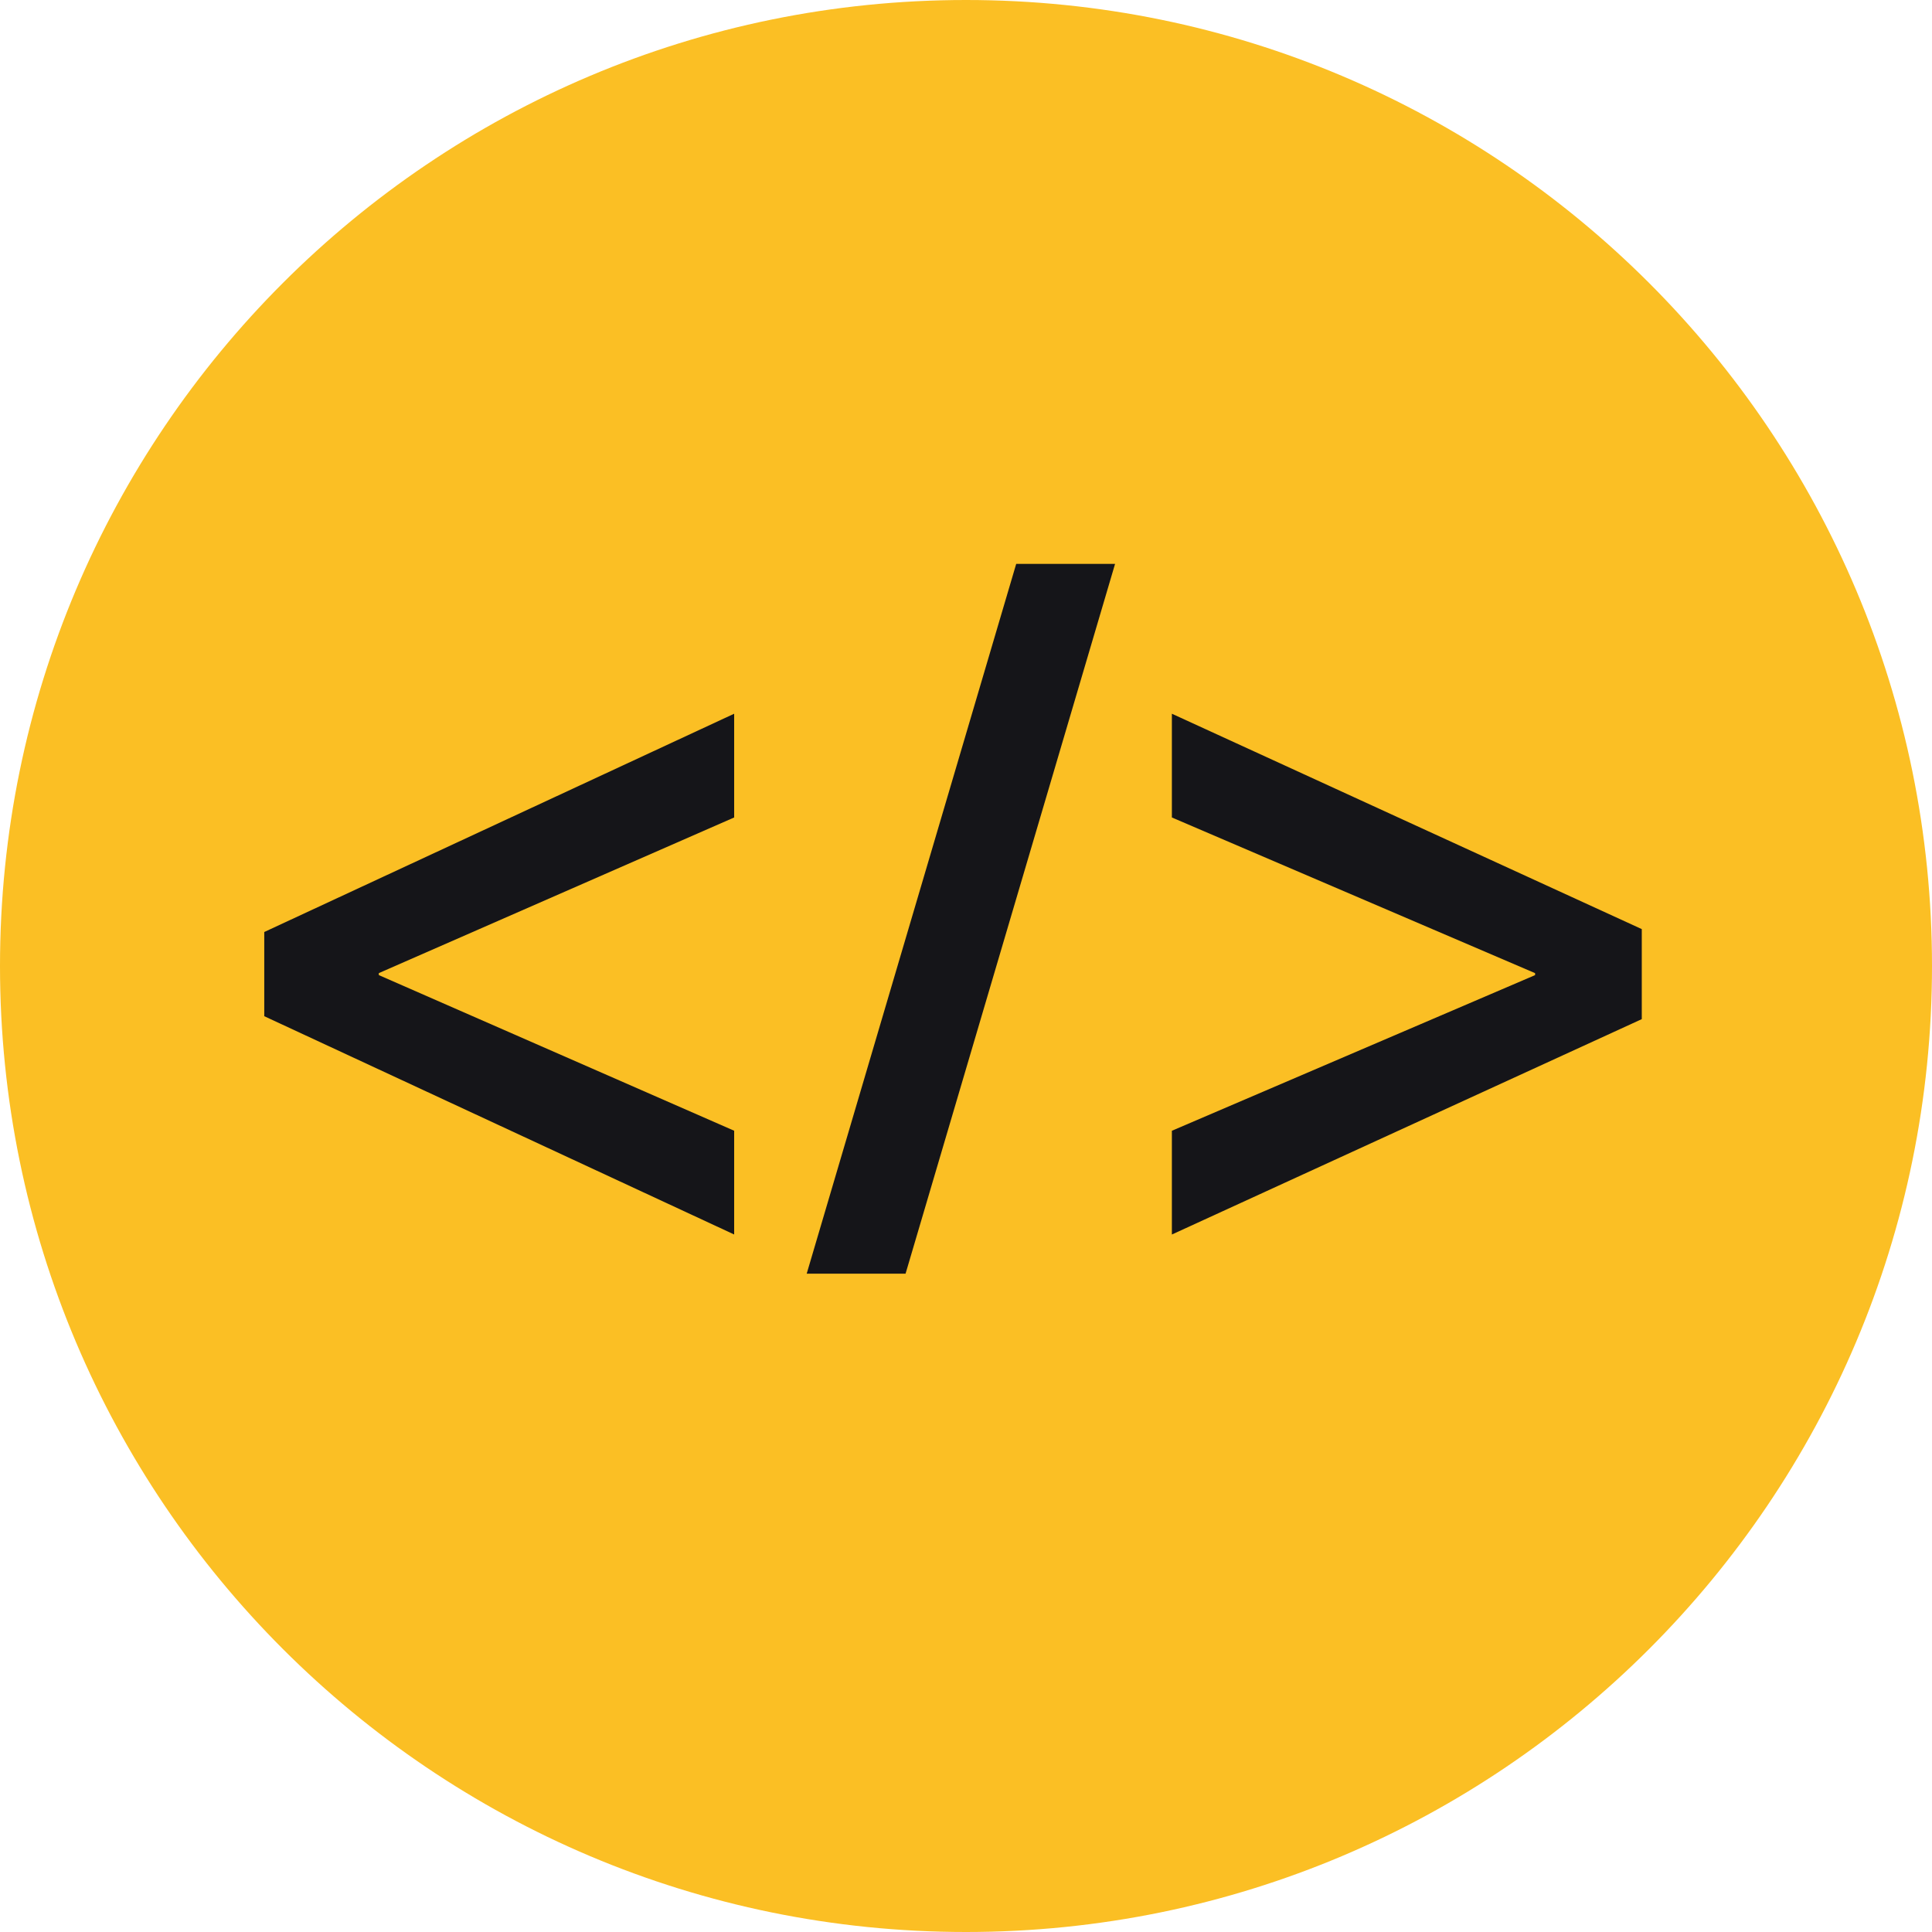
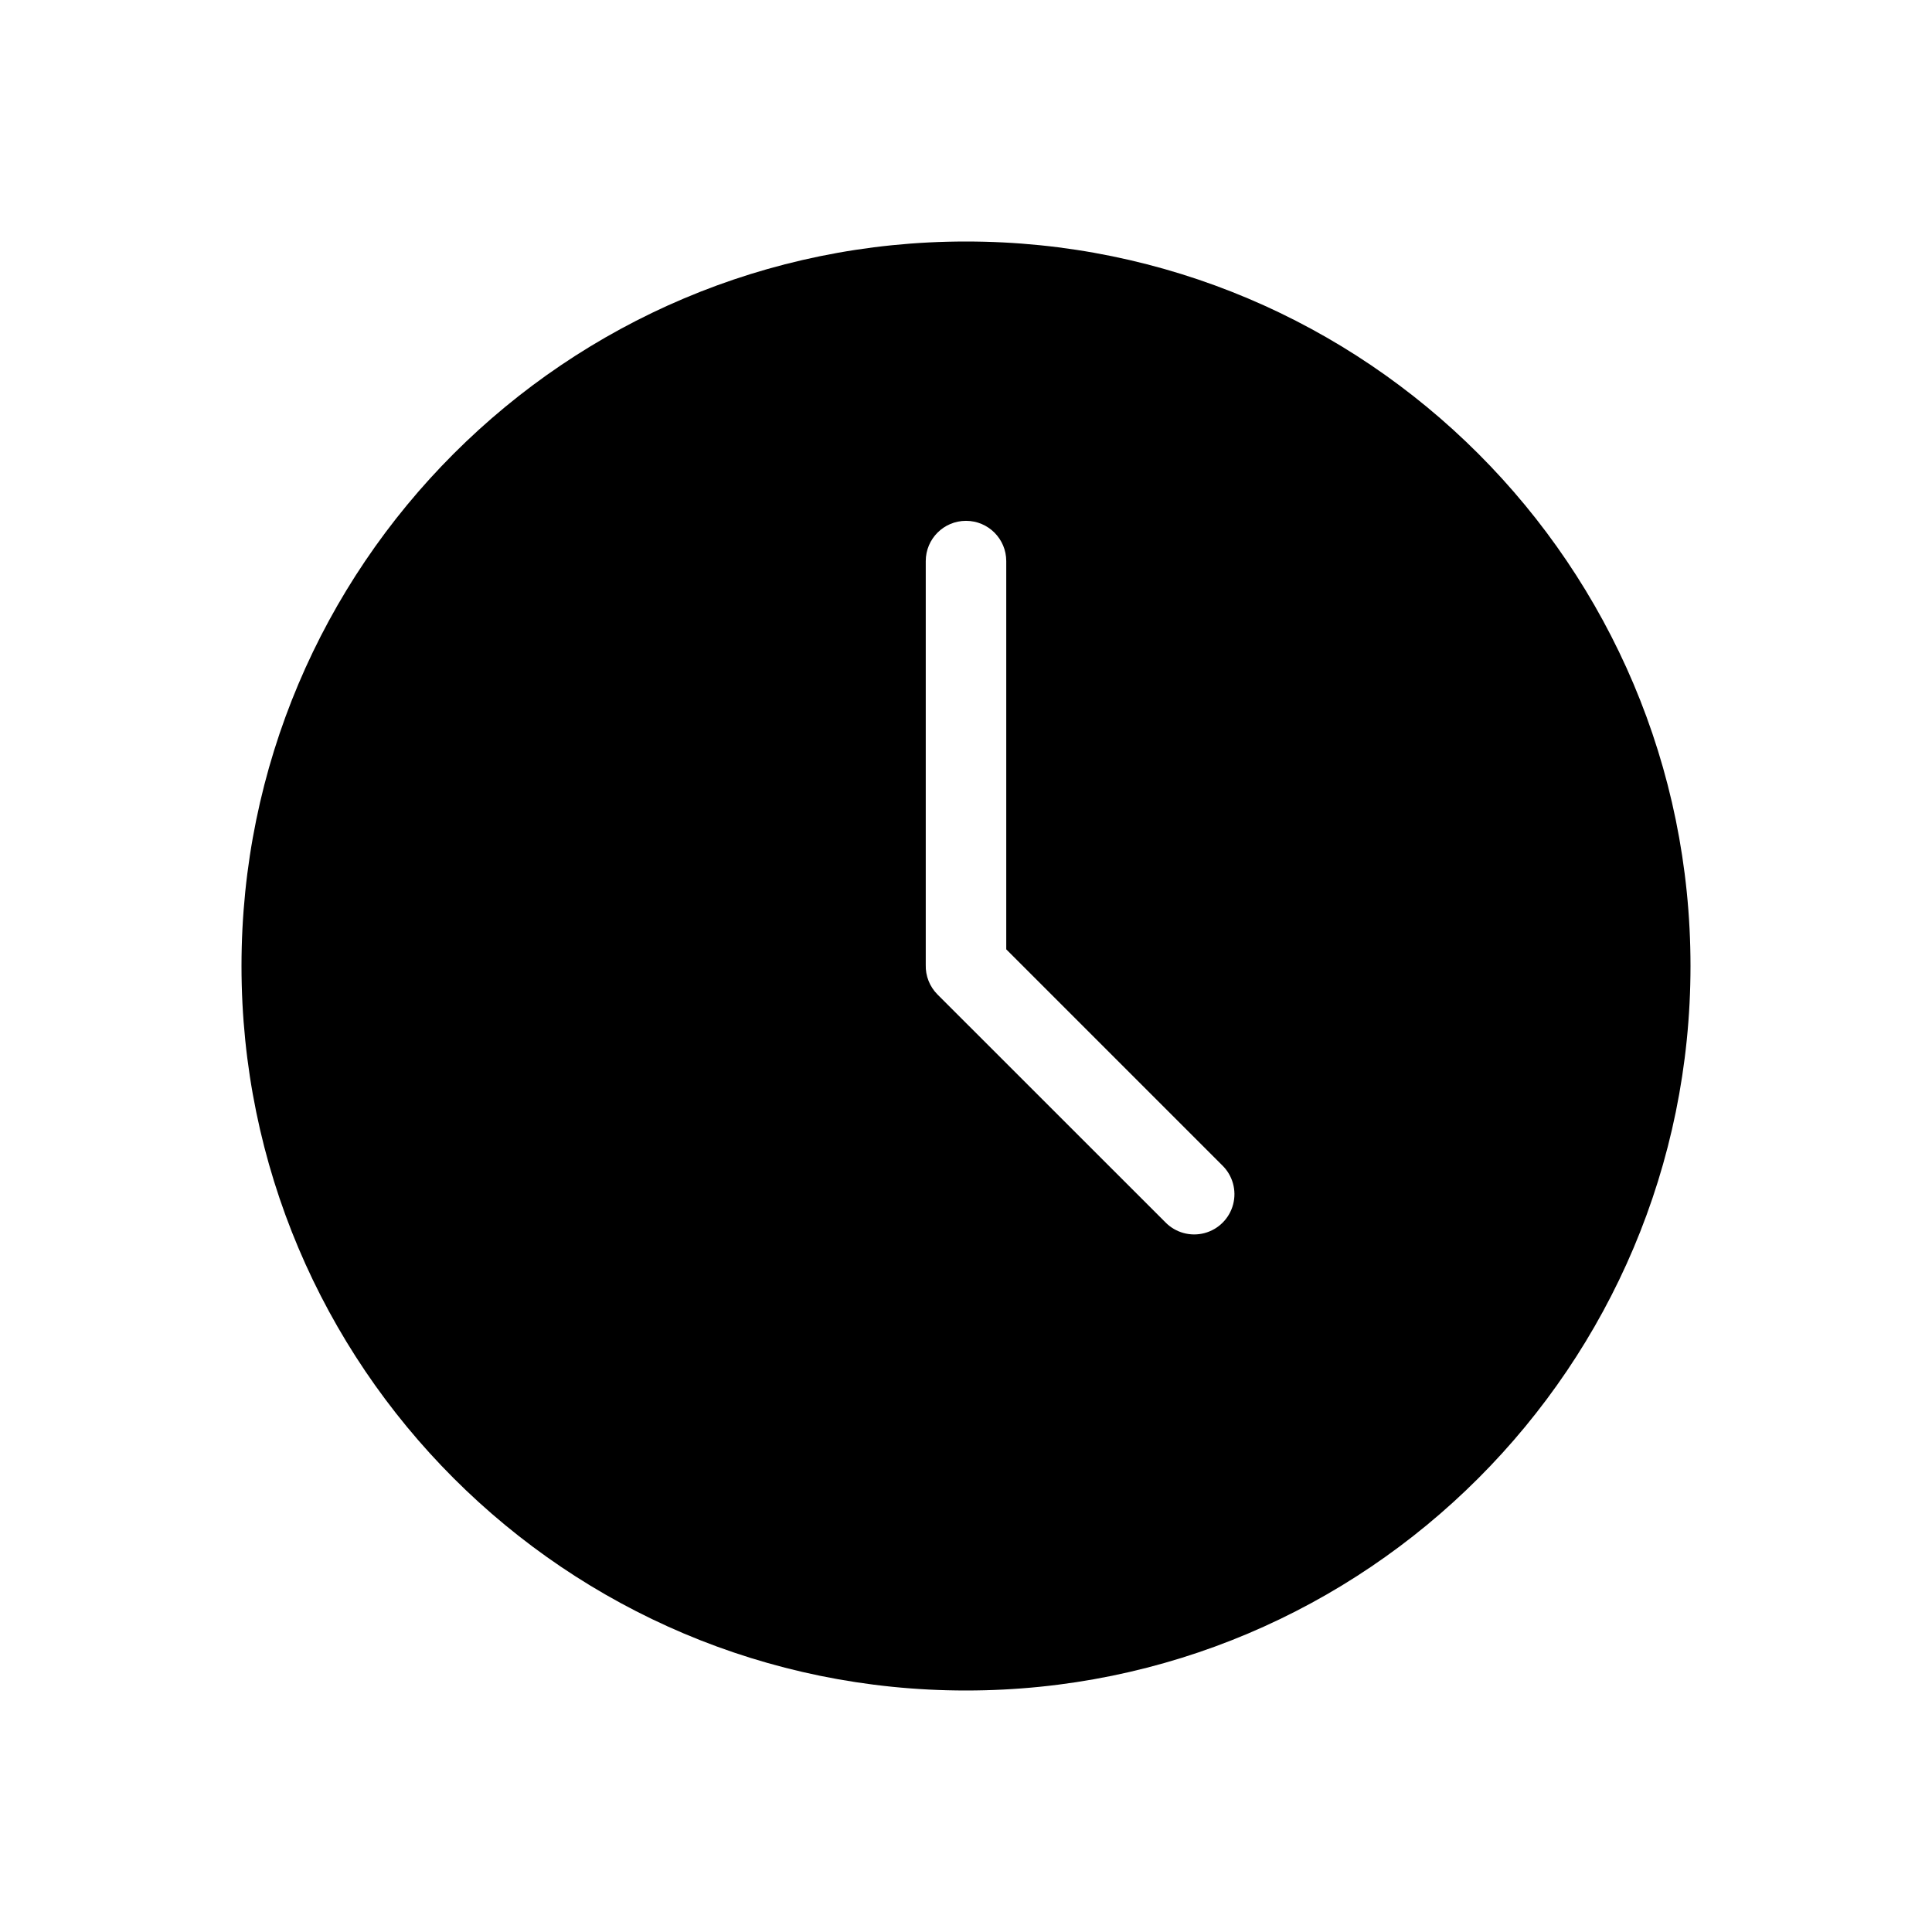
- <svg xmlns="http://www.w3.org/2000/svg" xml:space="preserve" width="800" height="800" viewBox="0 0 512 512">
-   <circle cx="256" cy="256" r="256" style="fill:#fbbf24" />
-   <path d="m70.032 246.992 124.528-57.848v27.496l-94.176 41.248v.52l94.176 41.248v27.496L70.032 269.304zM213.784 337.536l55.52-188.096h26.2l-55.52 188.096zM435.088 270.08 310.56 327.16v-27.496l96.256-41.248v-.52L310.56 216.64v-27.496l124.528 57.08z" style="fill:#151519" />
+ <svg xmlns="http://www.w3.org/2000/svg" width="800" height="800" fill="none" viewBox="0 0 24 24">
+   <path fill="#000" fill-rule="evenodd" d="M21 12a9 9 0 1 1-18 0 9 9 0 0 1 18 0m-8.5-.207V6.97a.5.5 0 1 0-1 0v5.015a.5.5 0 0 0 .146.369l2.829 2.828a.5.5 0 1 0 .707-.707z" clip-rule="evenodd" />
</svg>
